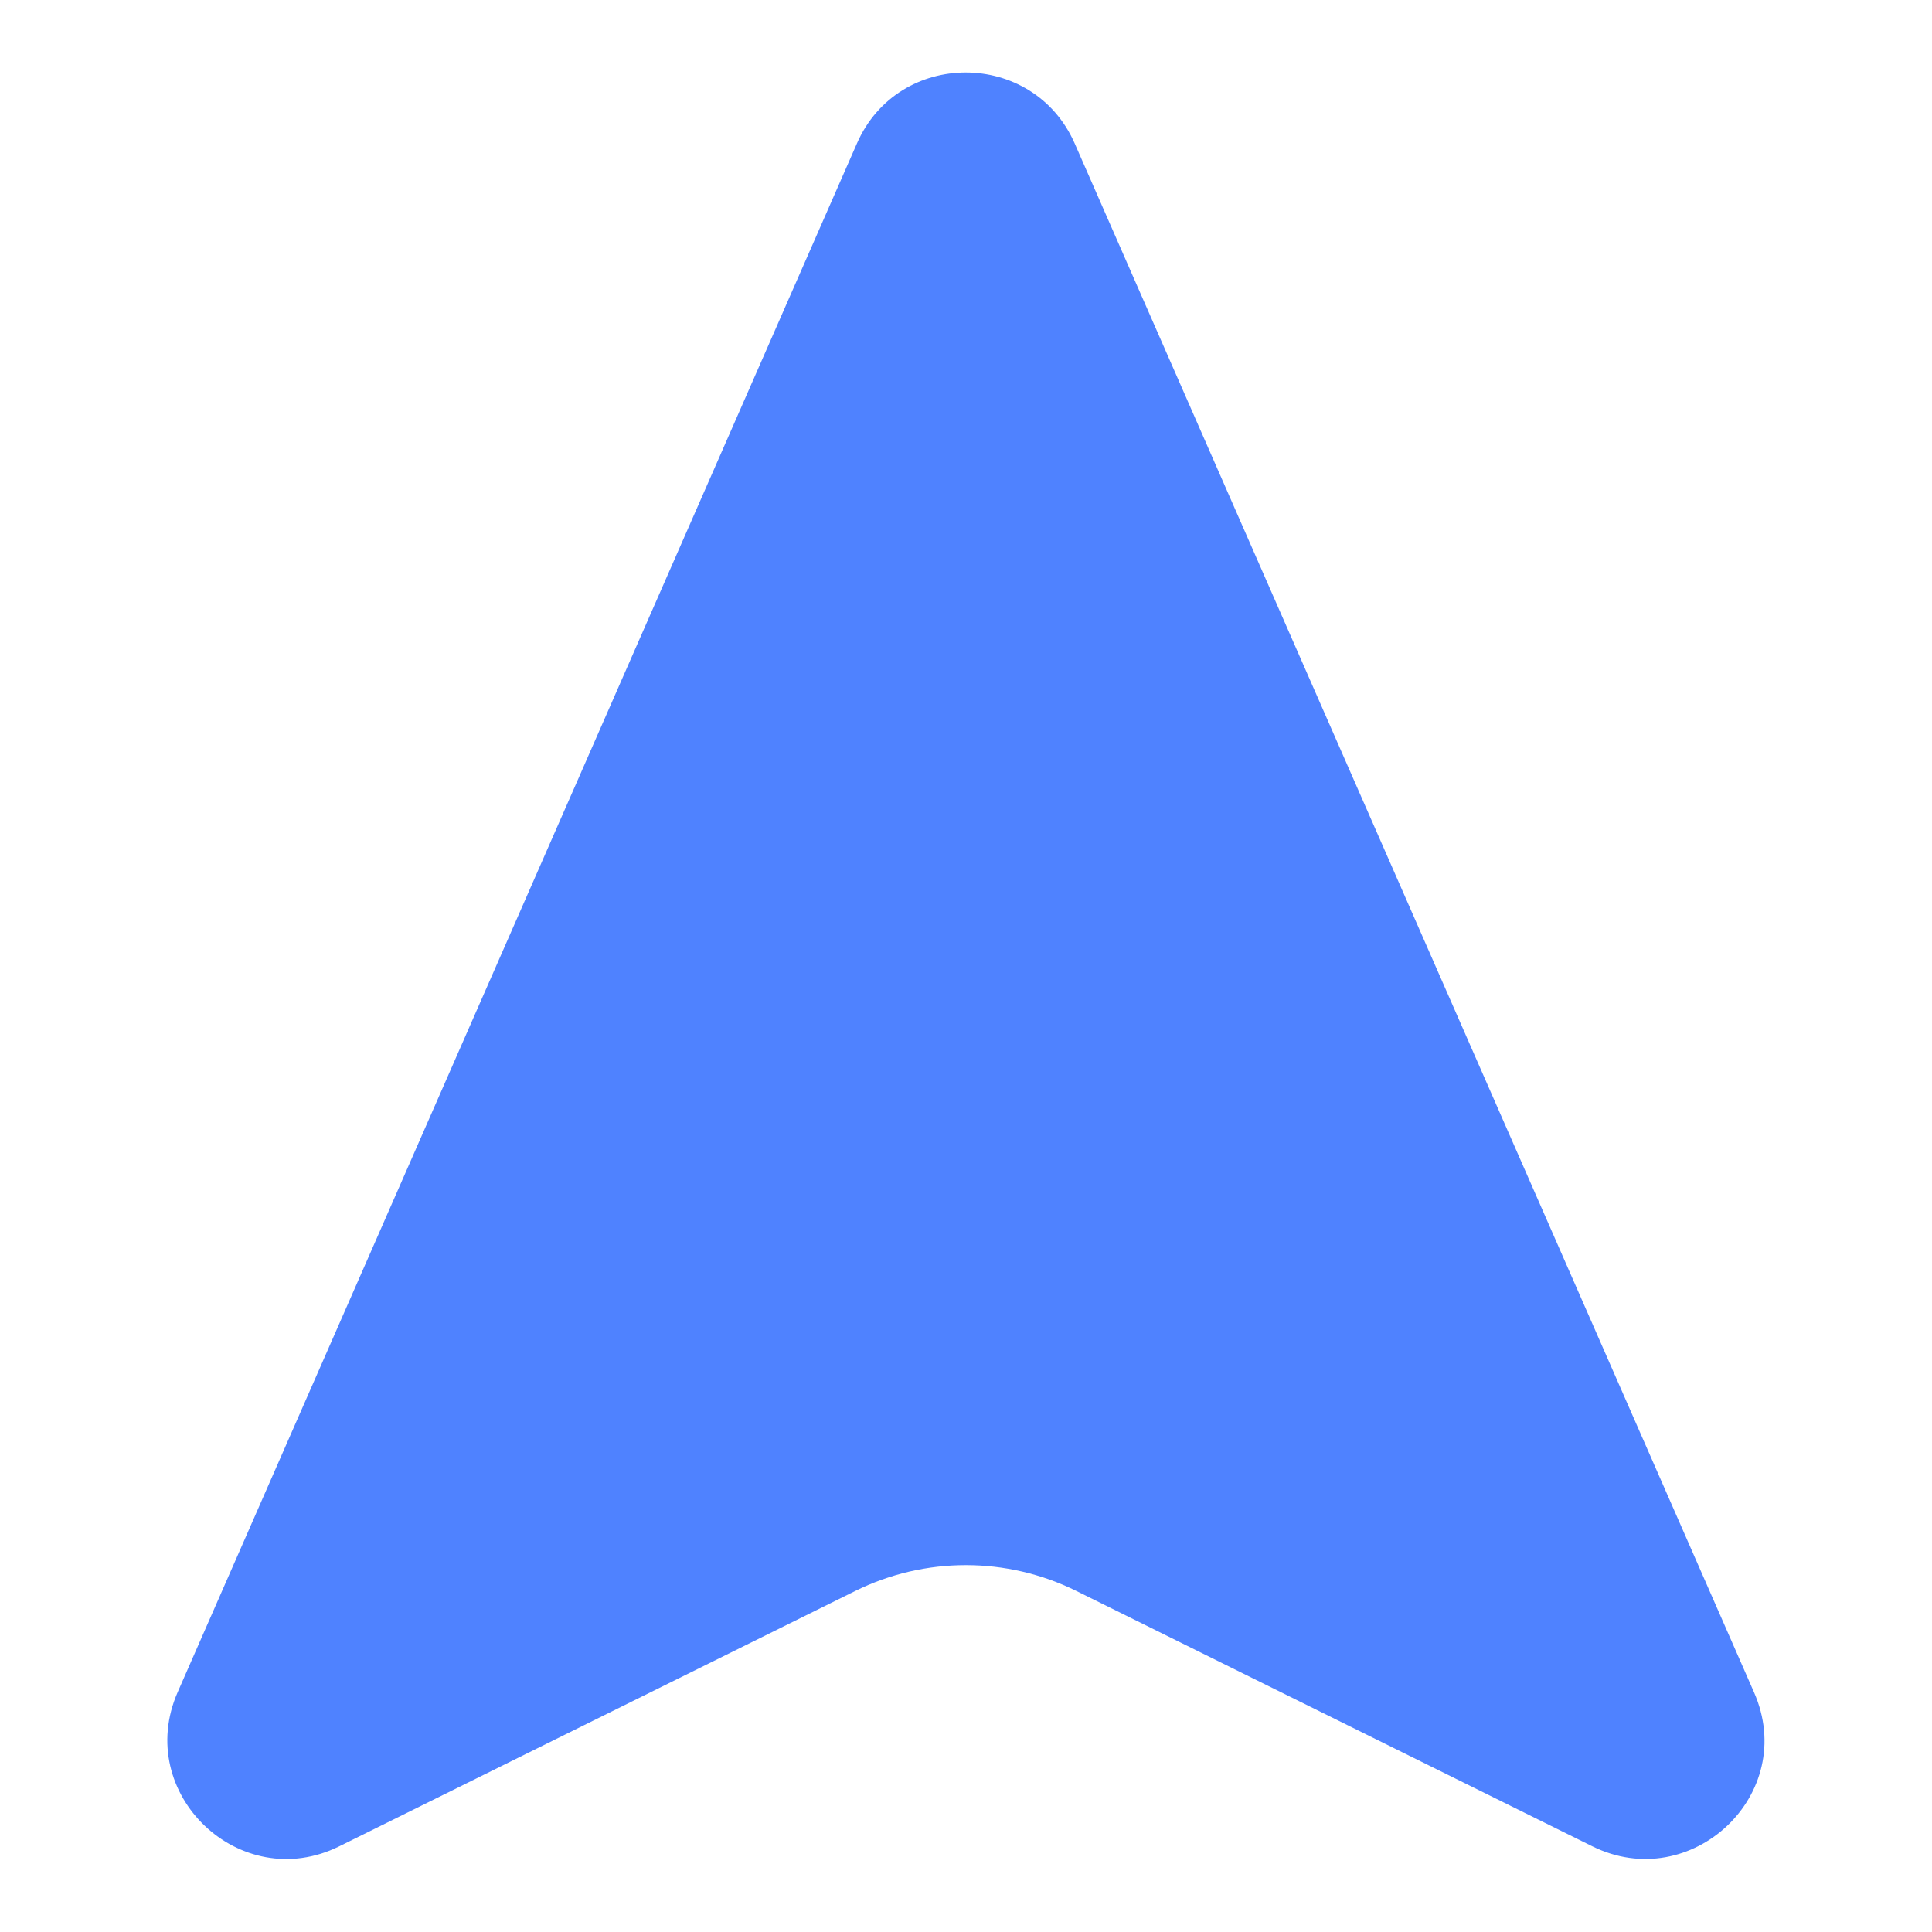
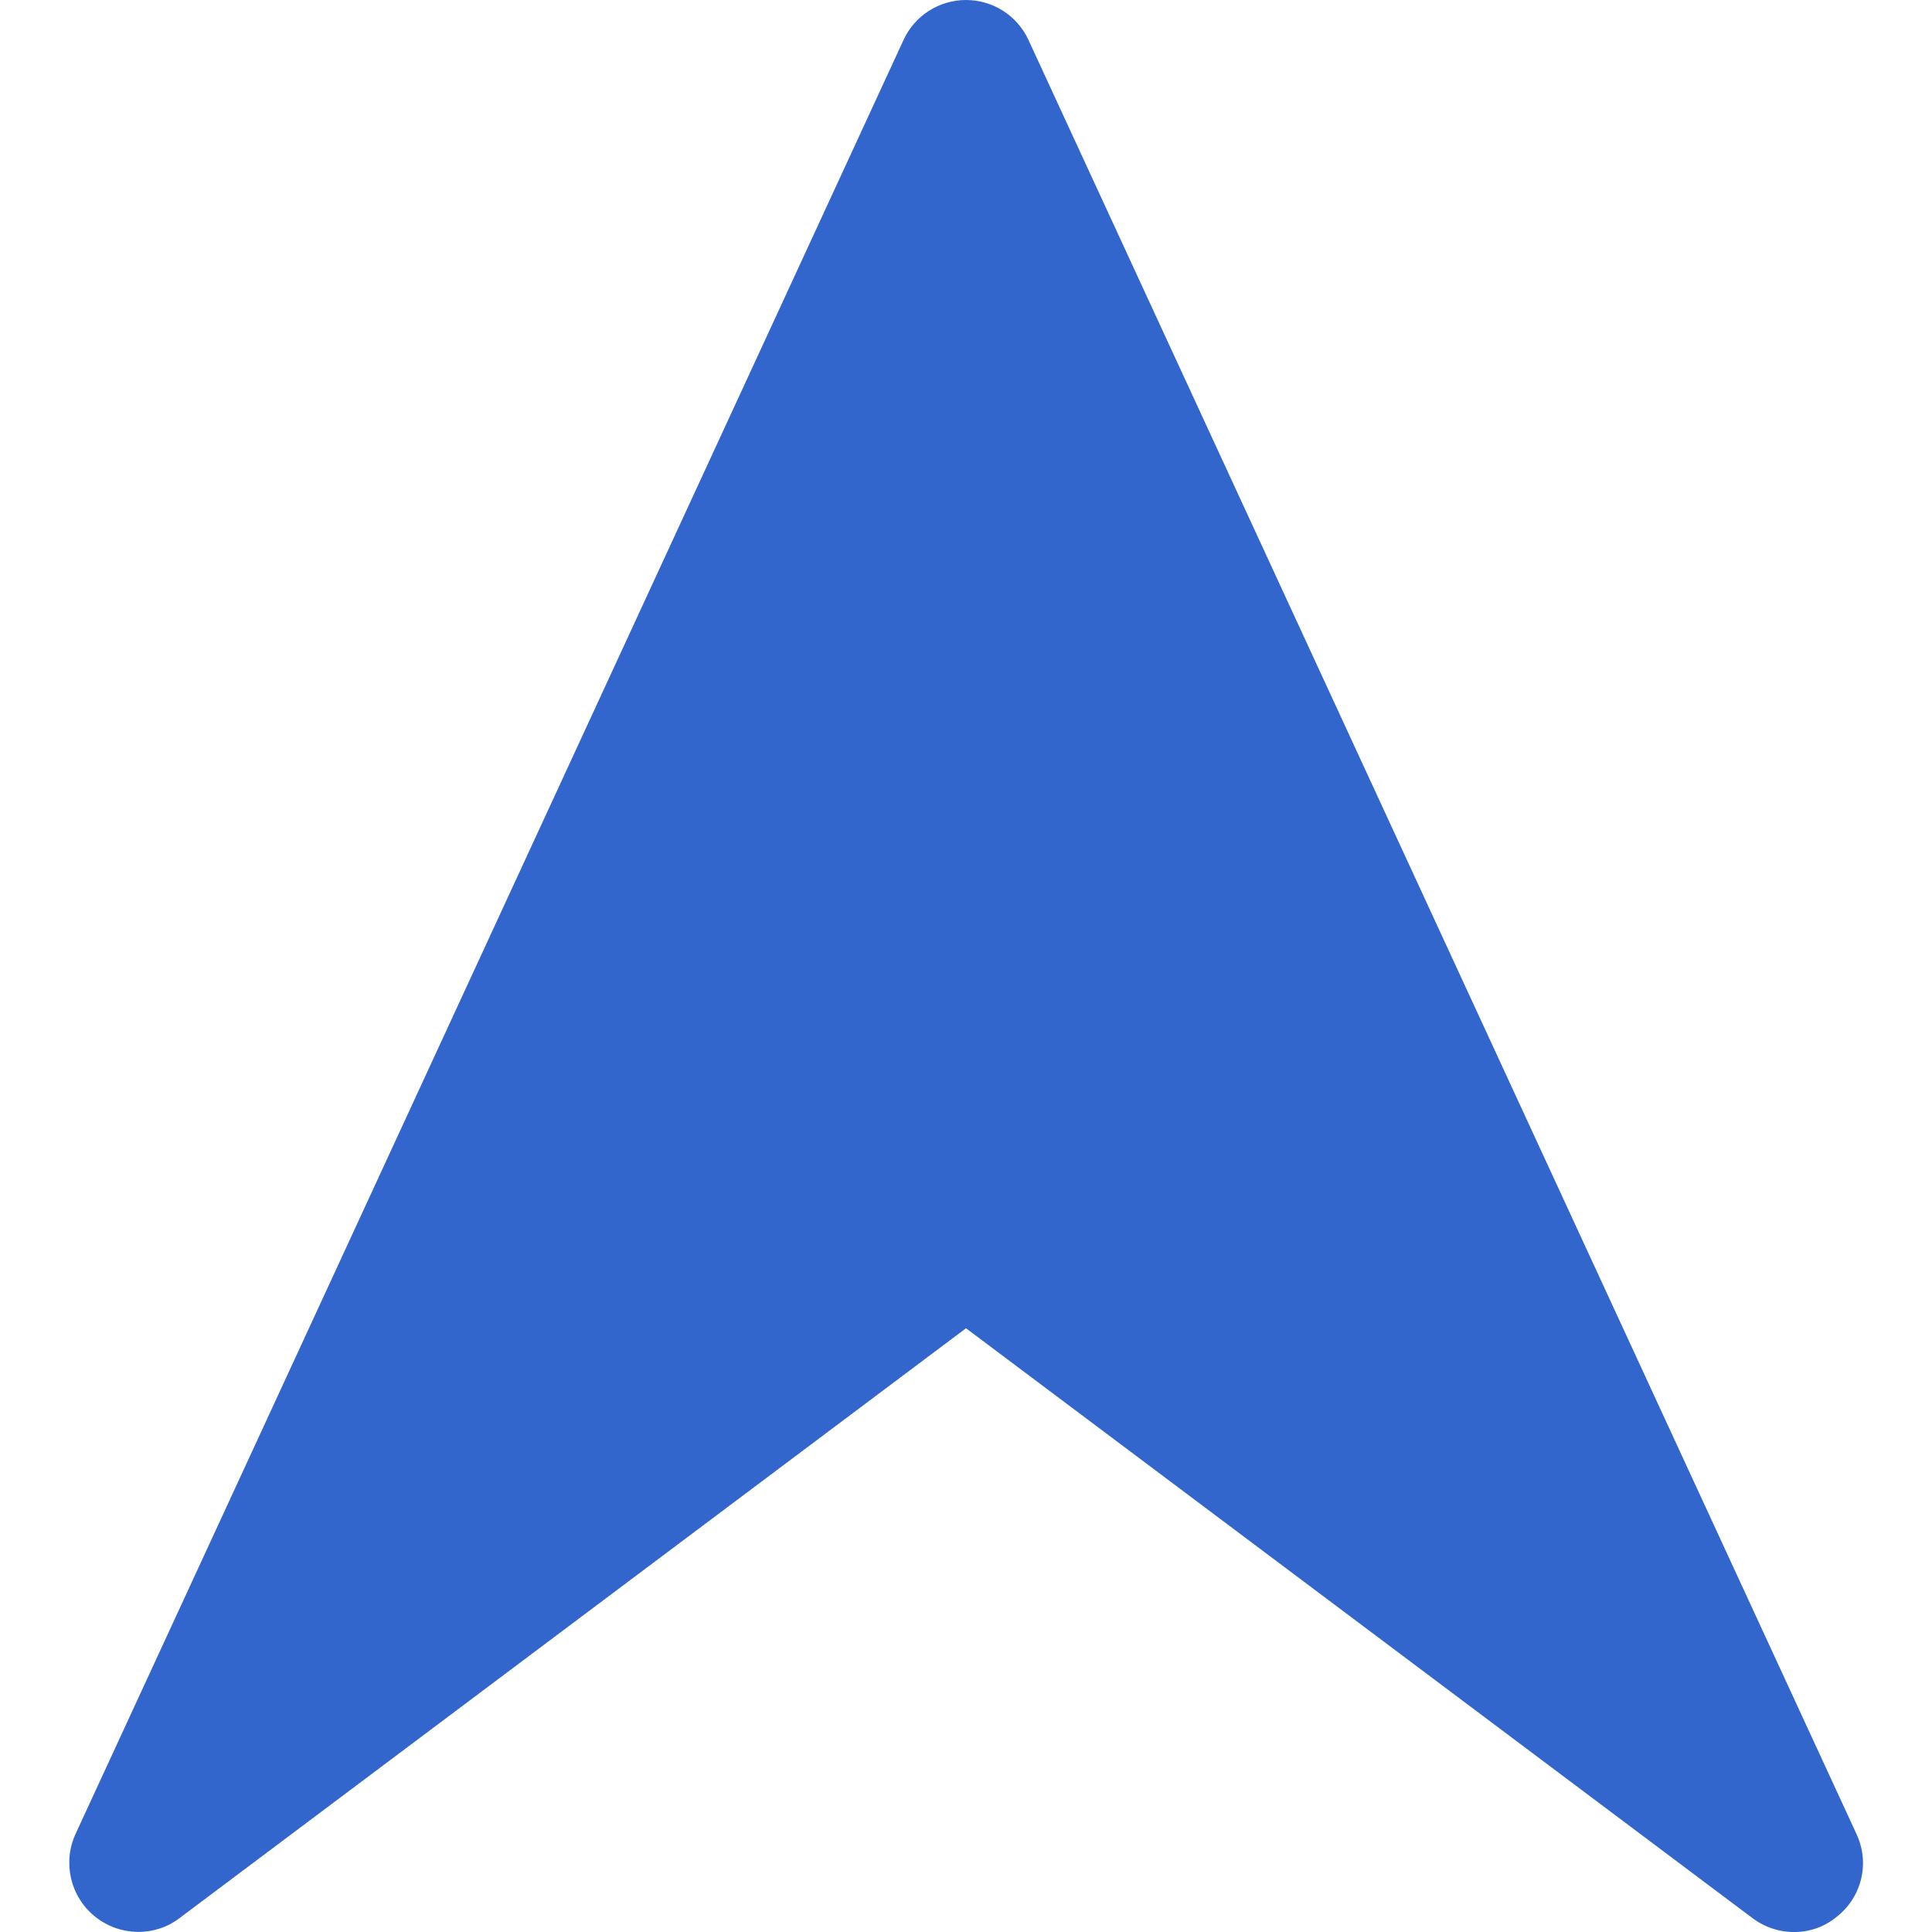
- <svg xmlns="http://www.w3.org/2000/svg" version="1.1" id="Layer_1" x="0px" y="0px" viewBox="-703 285 512 512" style="enable-background:new -703 285 512 512;" xml:space="preserve">
-   <style type="text/css">
- 	.st0{fill:#4F82FF;}
- </style>
-   <g>
-     <g>
-       <path class="st0" d="M-281,774.3l-136.8-67.7c-18.4-9.1-40.1-9.1-58.5,0l-136.8,67.7c-26.3,13-54.6-14-42.8-40.9l180-410.4    c11-25.1,46.7-25,57.7,0l180,410.4C-226.2,760.6-254.9,787.2-281,774.3z" />
-     </g>
-   </g>
+ <svg xmlns="http://www.w3.org/2000/svg" version="1.1" id="Capa_1" width="448" height="448">
+   <path fill="#3366CC" d="M209.5,9.3l-192,416c-3,6.6-1.2,14.5,4.5,19.1c5.7,4.6,13.8,4.8,19.6,0.4L224,308l182.4,136.8  c5.9,4.4,14,4.3,19.6-0.4c3.9-3.1,6-7.7,6-12.4c0-2.3-0.5-4.5-1.5-6.7l-192-416C235.9,3.6,230.2,0,224,0S212.1,3.6,209.5,9.3z" />
</svg>
